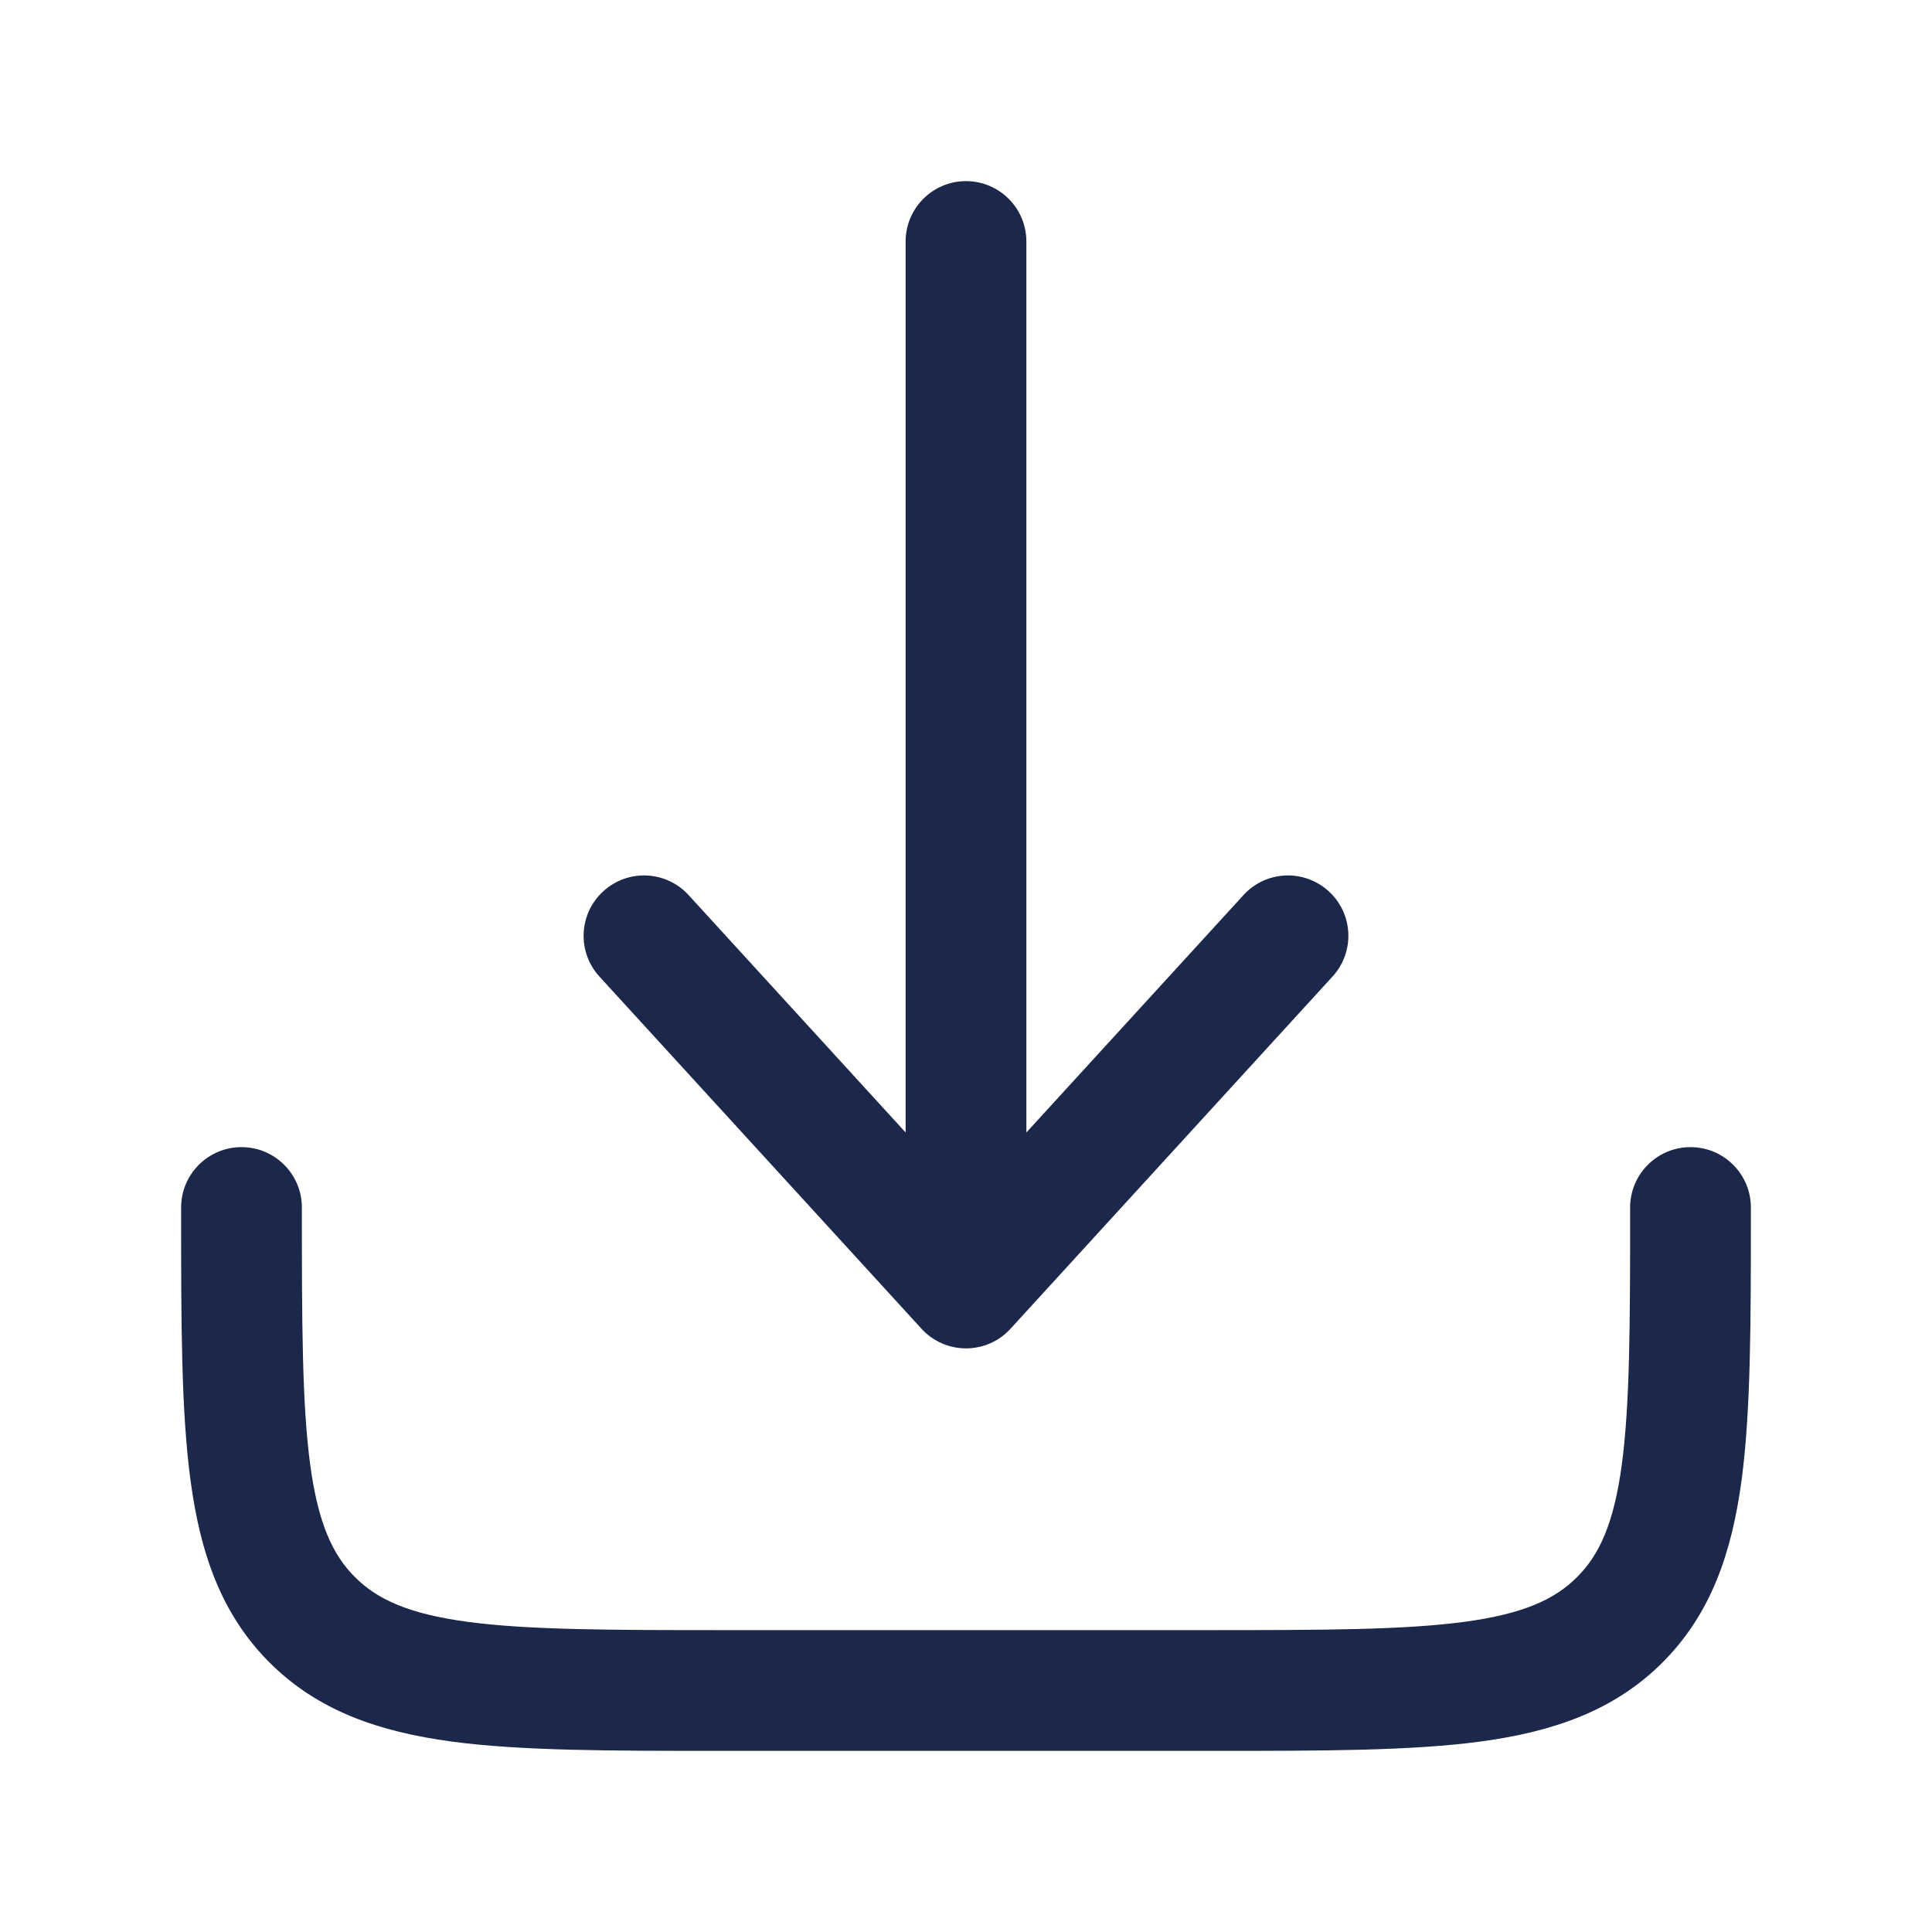
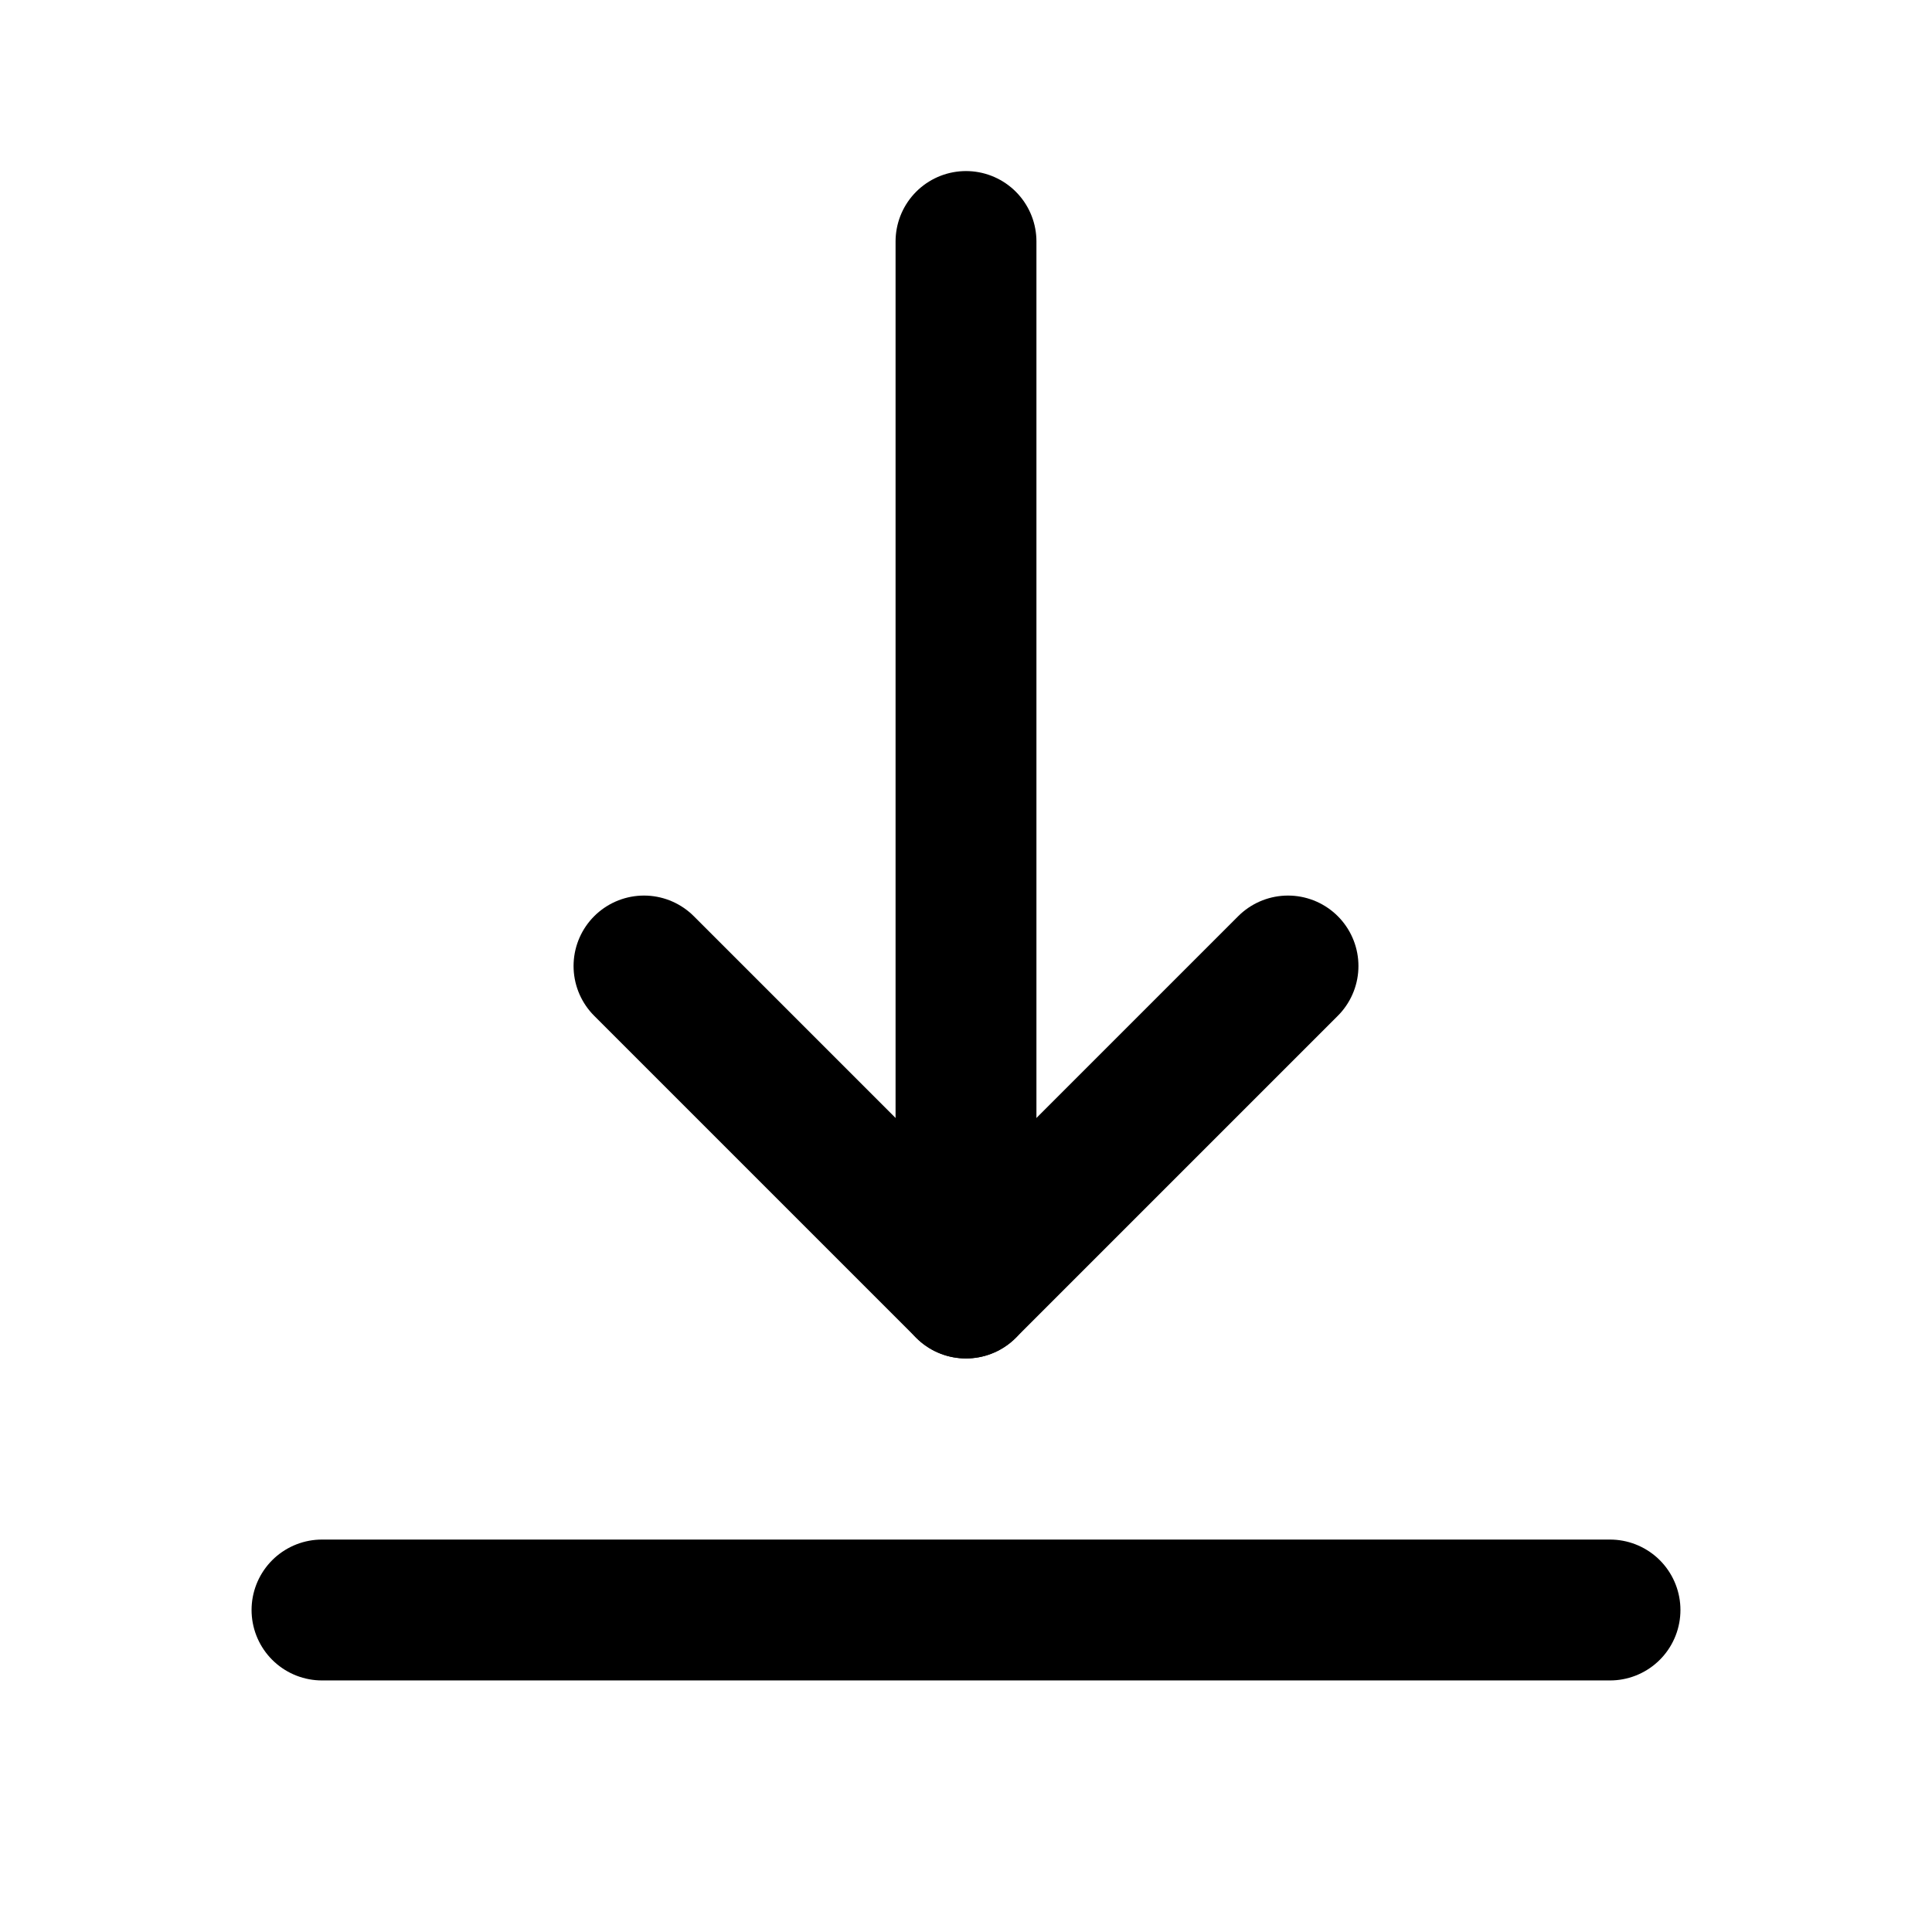
<svg xmlns="http://www.w3.org/2000/svg" viewBox="0 0 24 24" fill="none">
-   <path d="M12.553 16.506C12.411 16.662 12.211 16.75 12 16.75C11.789 16.75 11.589 16.662 11.447 16.506L7.446 12.131C7.167 11.825 7.188 11.351 7.494 11.072C7.8 10.792 8.274 10.813 8.554 11.119L11.25 14.068V3C11.25 2.586 11.586 2.25 12 2.25C12.414 2.25 12.75 2.586 12.75 3V14.068L15.447 11.119C15.726 10.813 16.2 10.792 16.506 11.072C16.812 11.351 16.833 11.825 16.553 12.131L12.553 16.506Z" fill="#1C274C" />
-   <path d="M3.75 15C3.75 14.586 3.414 14.25 3 14.25C2.586 14.25 2.25 14.586 2.25 15V15.055C2.25 16.422 2.25 17.525 2.367 18.392C2.488 19.292 2.746 20.05 3.348 20.652C3.95 21.254 4.708 21.512 5.608 21.634C6.475 21.75 7.578 21.75 8.945 21.75H15.055C16.422 21.75 17.525 21.75 18.392 21.634C19.292 21.512 20.05 21.254 20.652 20.652C21.254 20.05 21.512 19.292 21.634 18.392C21.75 17.525 21.75 16.422 21.75 15.055V15C21.75 14.586 21.414 14.25 21 14.25C20.586 14.25 20.25 14.586 20.25 15C20.25 16.435 20.248 17.436 20.147 18.192C20.048 18.926 19.868 19.314 19.591 19.591C19.314 19.868 18.926 20.048 18.192 20.147C17.436 20.248 16.435 20.25 15 20.25H9C7.565 20.25 6.563 20.248 5.808 20.147C5.074 20.048 4.686 19.868 4.409 19.591C4.132 19.314 3.952 18.926 3.853 18.192C3.752 17.436 3.75 16.435 3.75 15Z" fill="#1C274C" />
+   <path d="M12 3V16" stroke="currentColor" stroke-width="1.75" stroke-linecap="round" />
+   <path d="M8 12L12 16L16 12" stroke="currentColor" stroke-width="1.75" stroke-linecap="round" stroke-linejoin="round" />
+   <path d="M4 20H20" stroke="currentColor" stroke-width="1.75" stroke-linecap="round" />
</svg>
